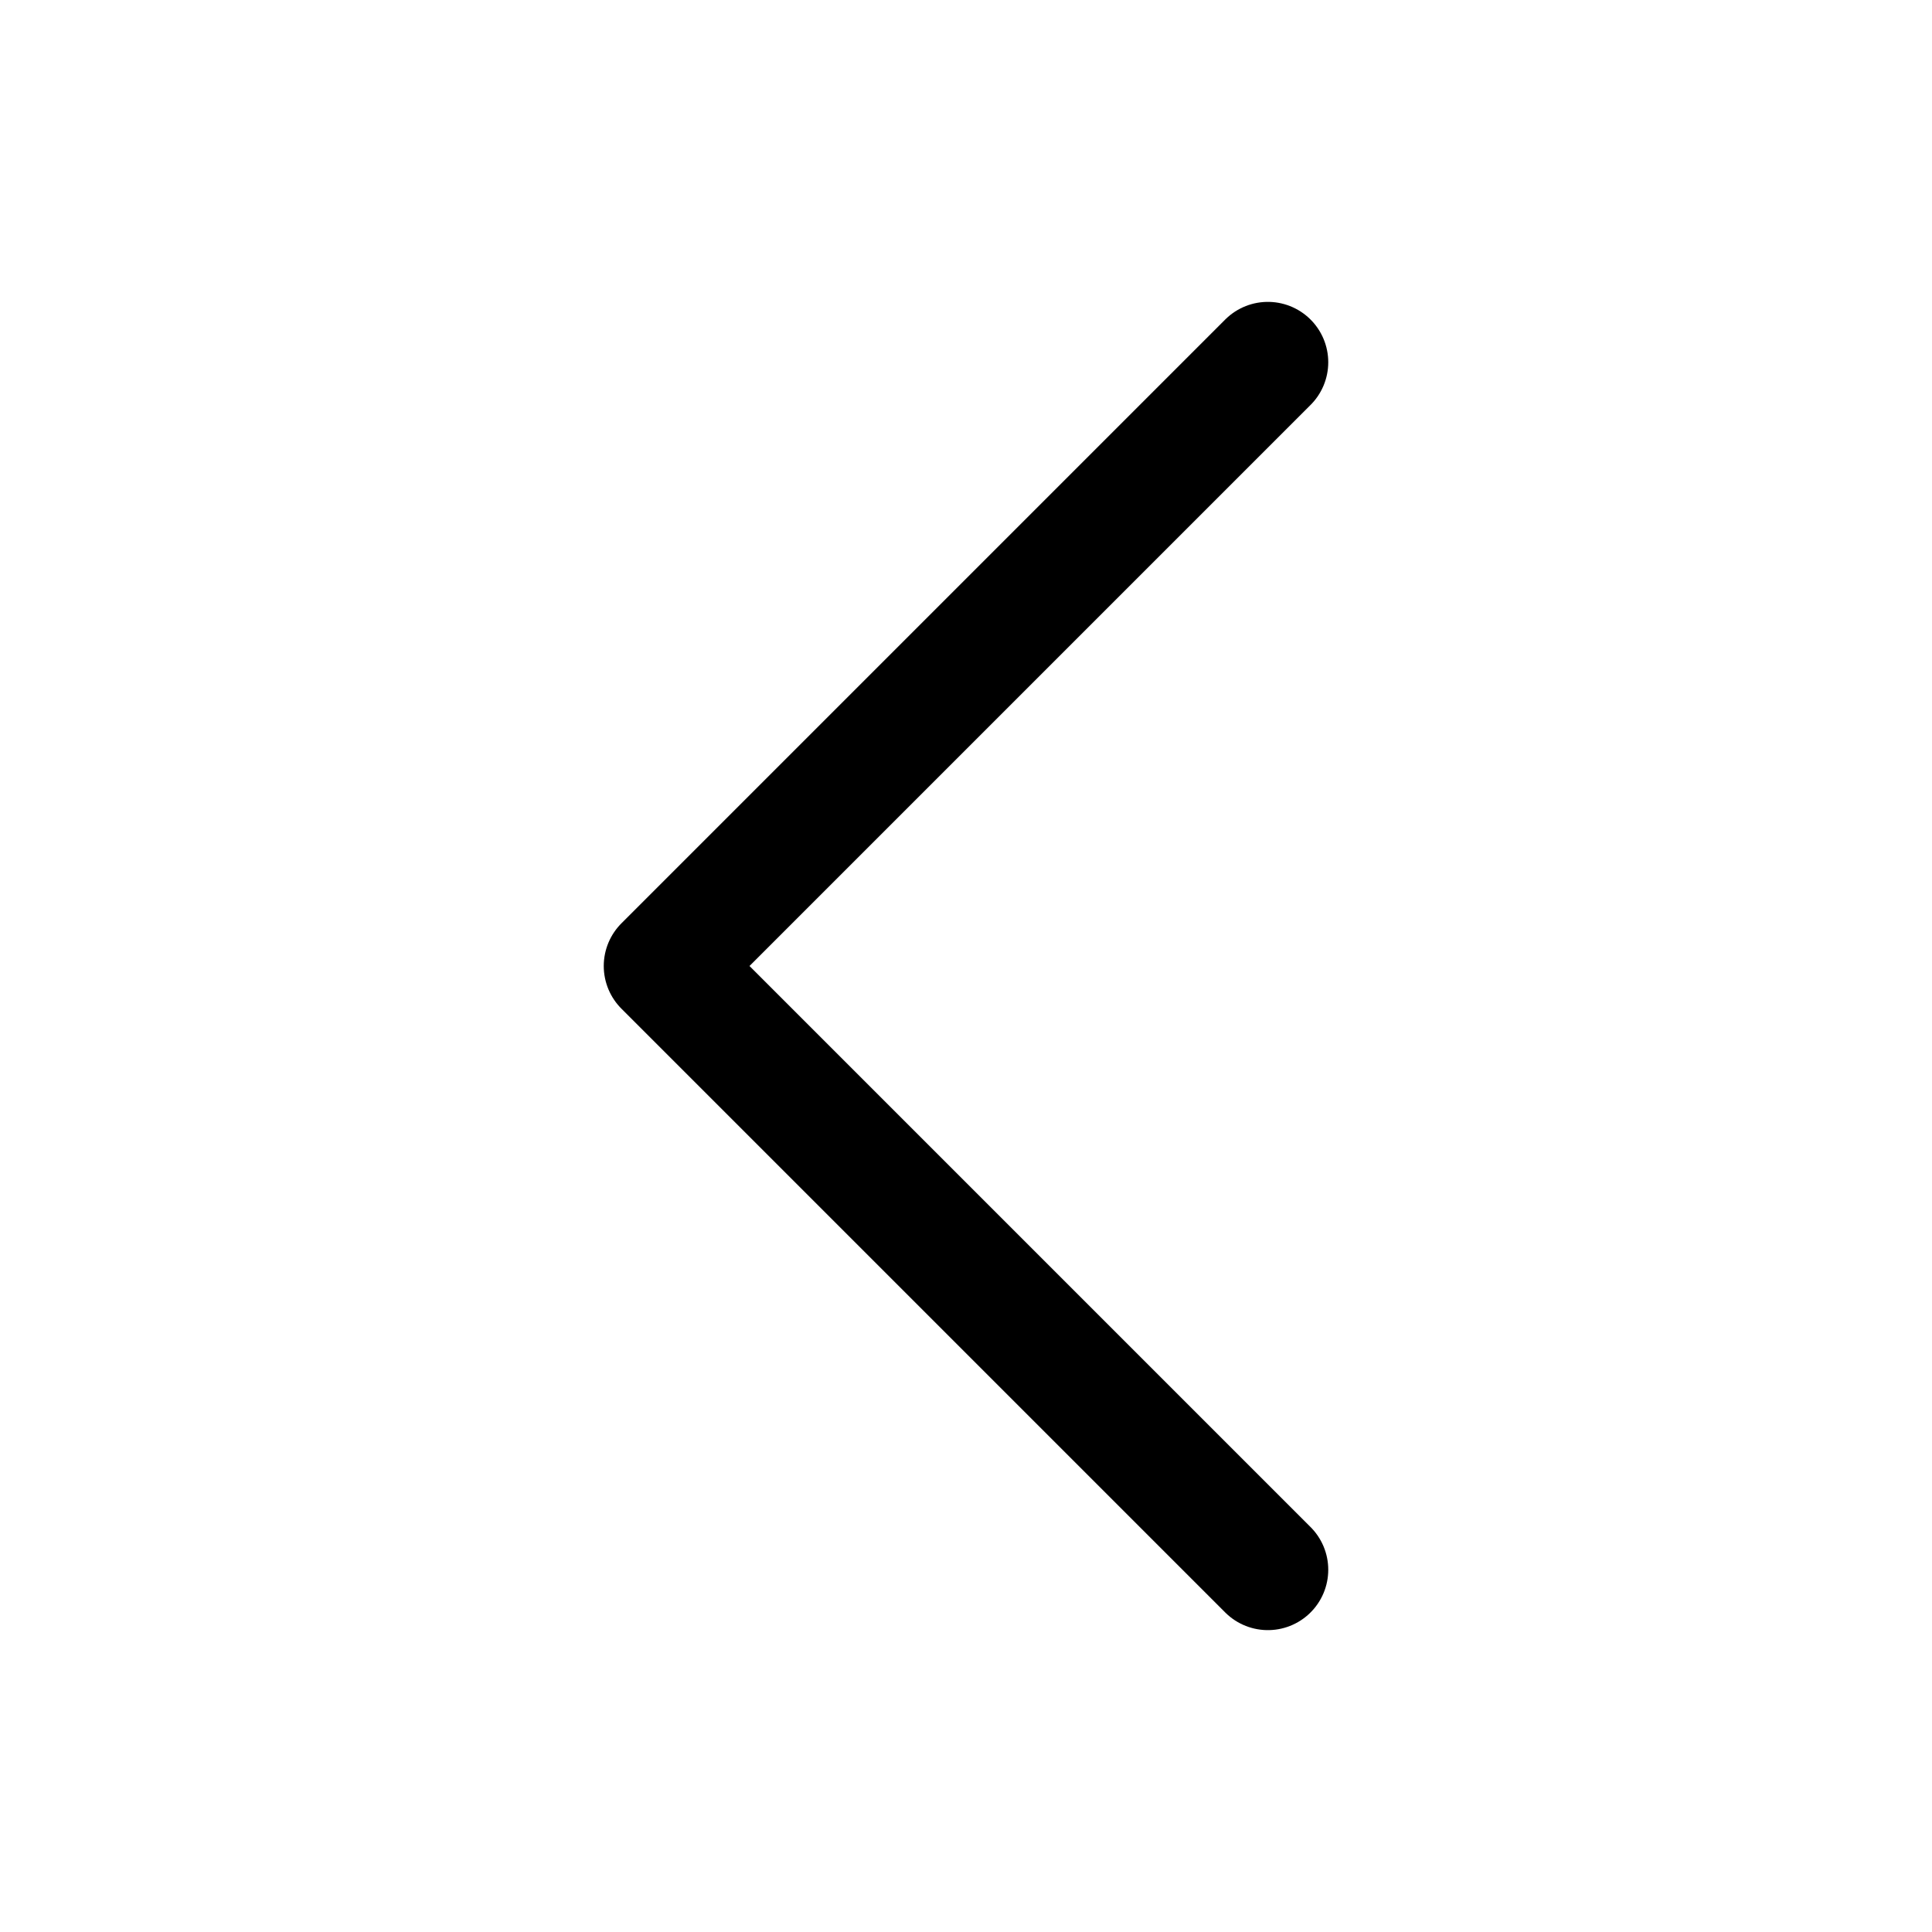
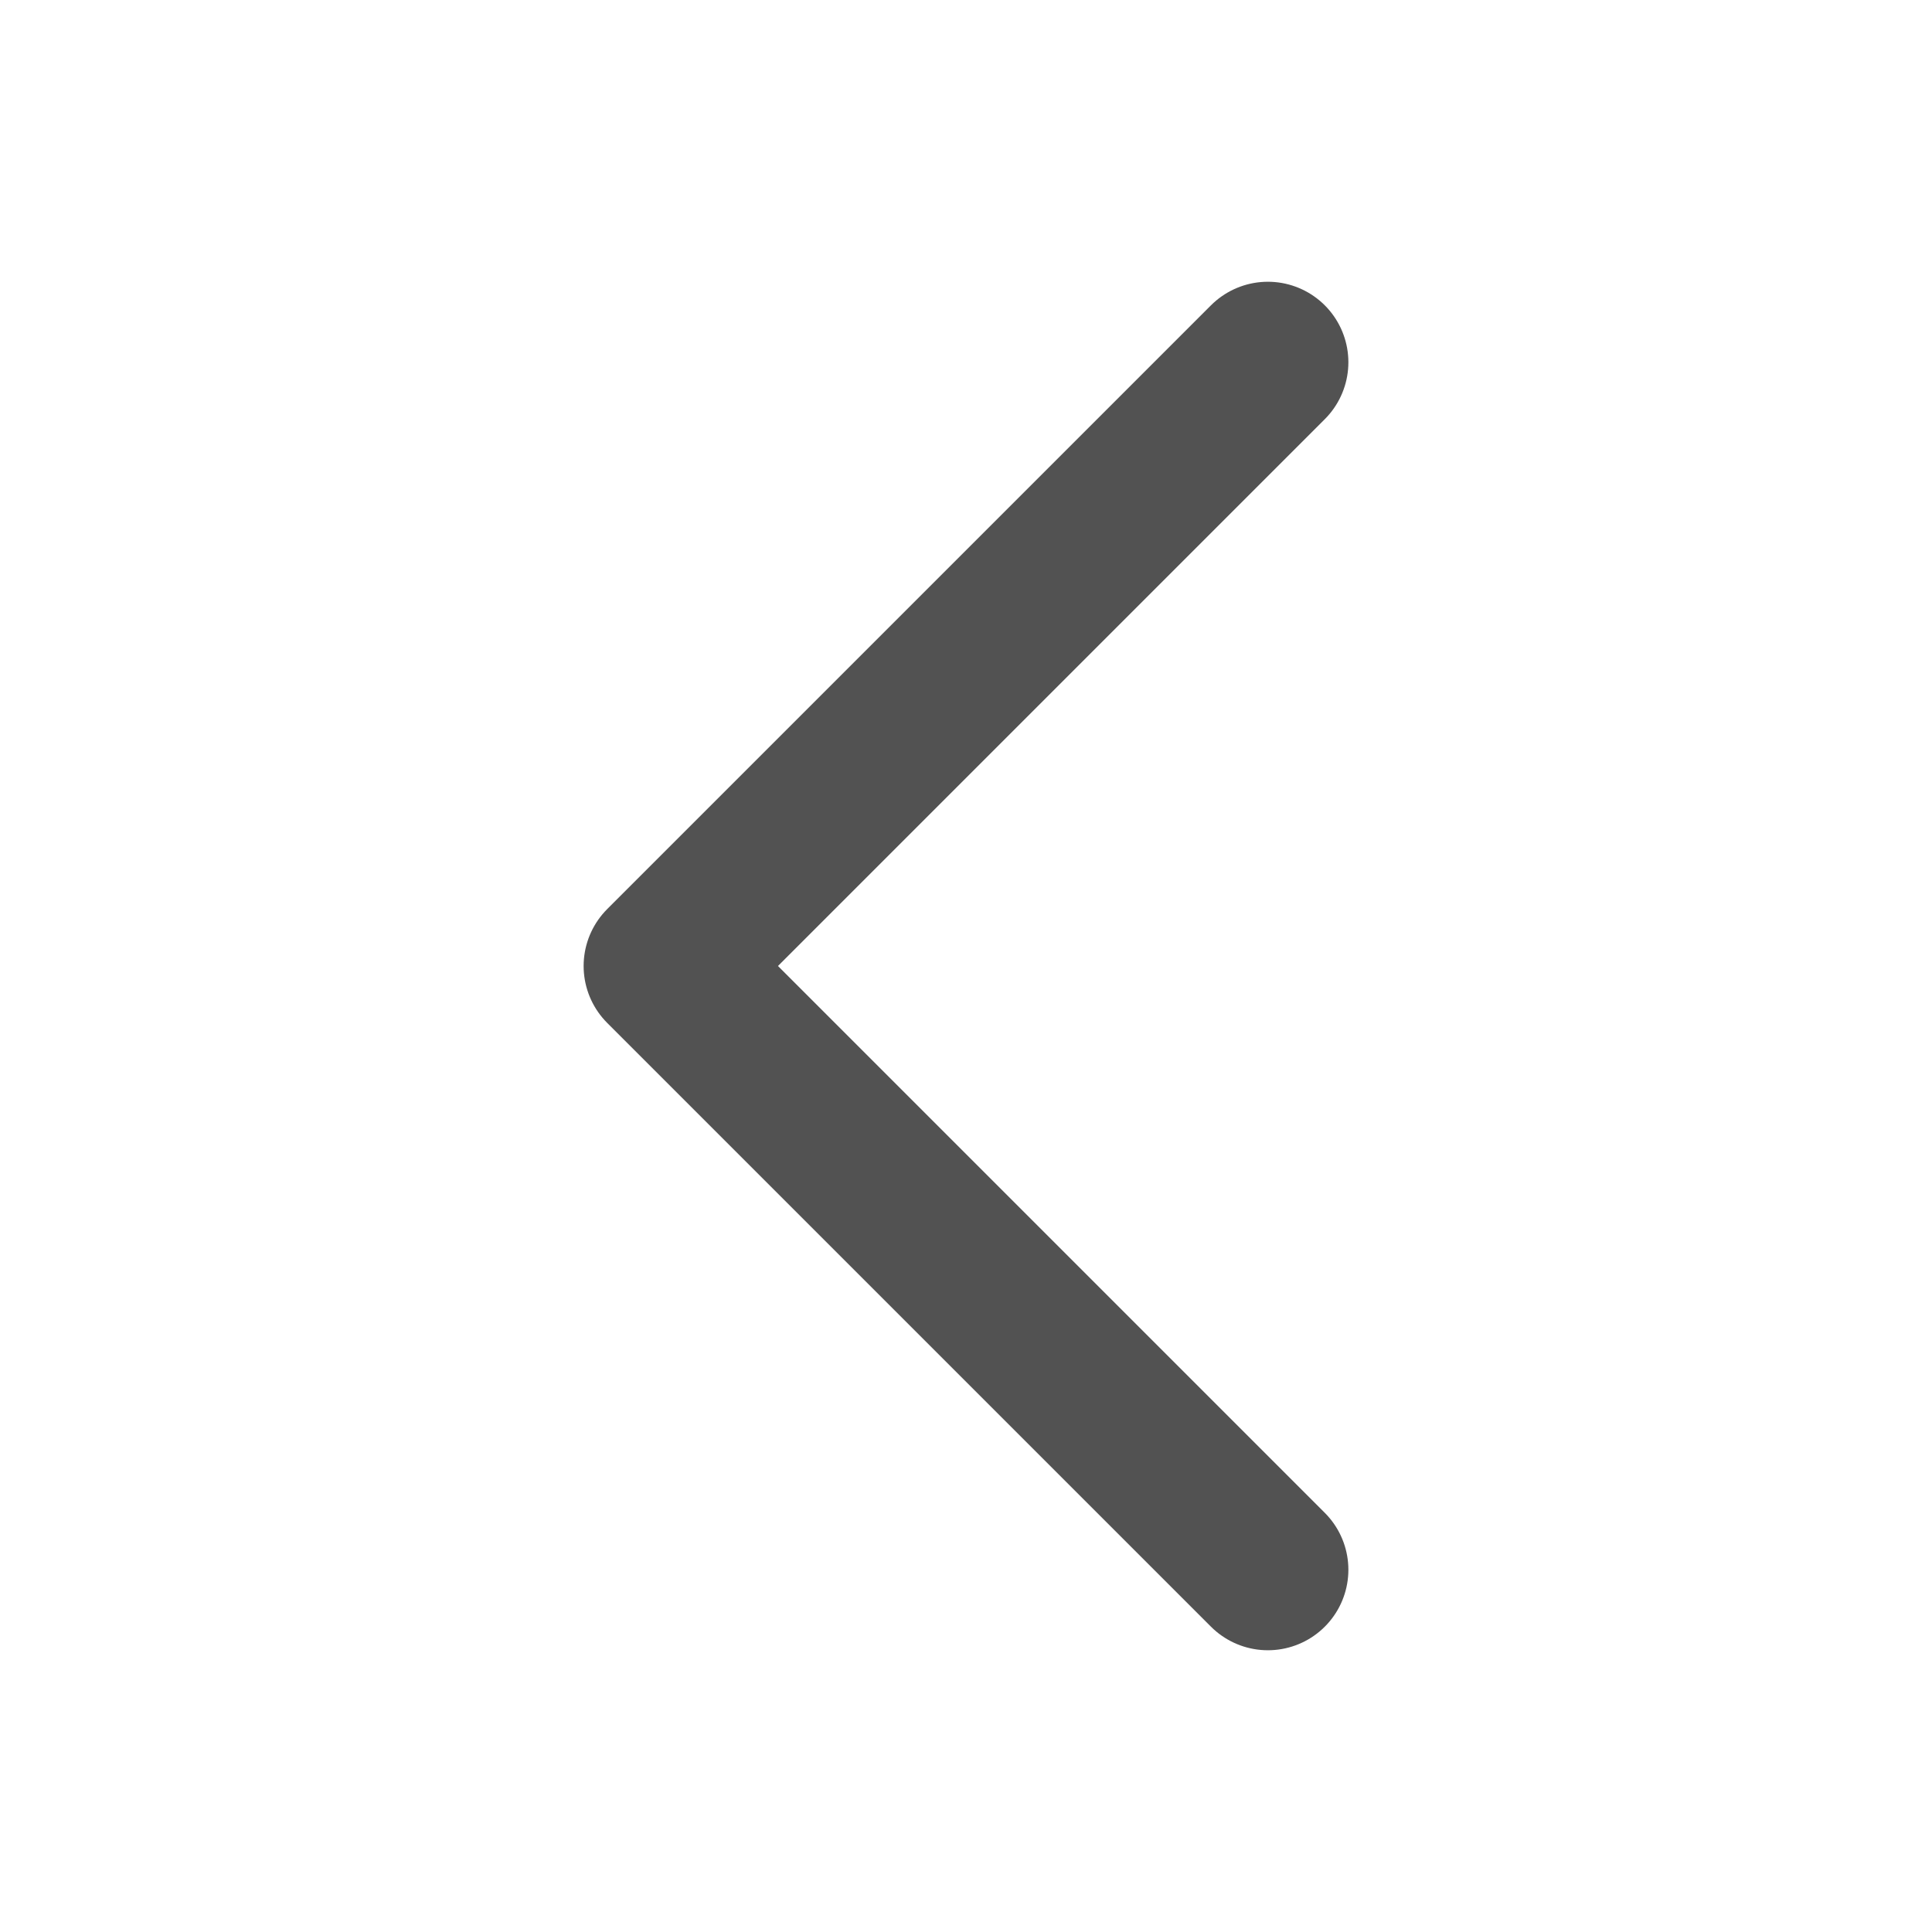
- <svg xmlns="http://www.w3.org/2000/svg" fill="none" viewBox="0 0 24 24" stroke-width="1.5" stroke="currentColor" class="size-6">
+ <svg xmlns="http://www.w3.org/2000/svg" fill="none" viewBox="0 0 24 24" stroke-width="2" stroke="#525252" class="size-6">
  <path stroke-linecap="round" stroke-linejoin="round" d="M15.75 19.5 8.25 12l7.5-7.5" />
</svg>
